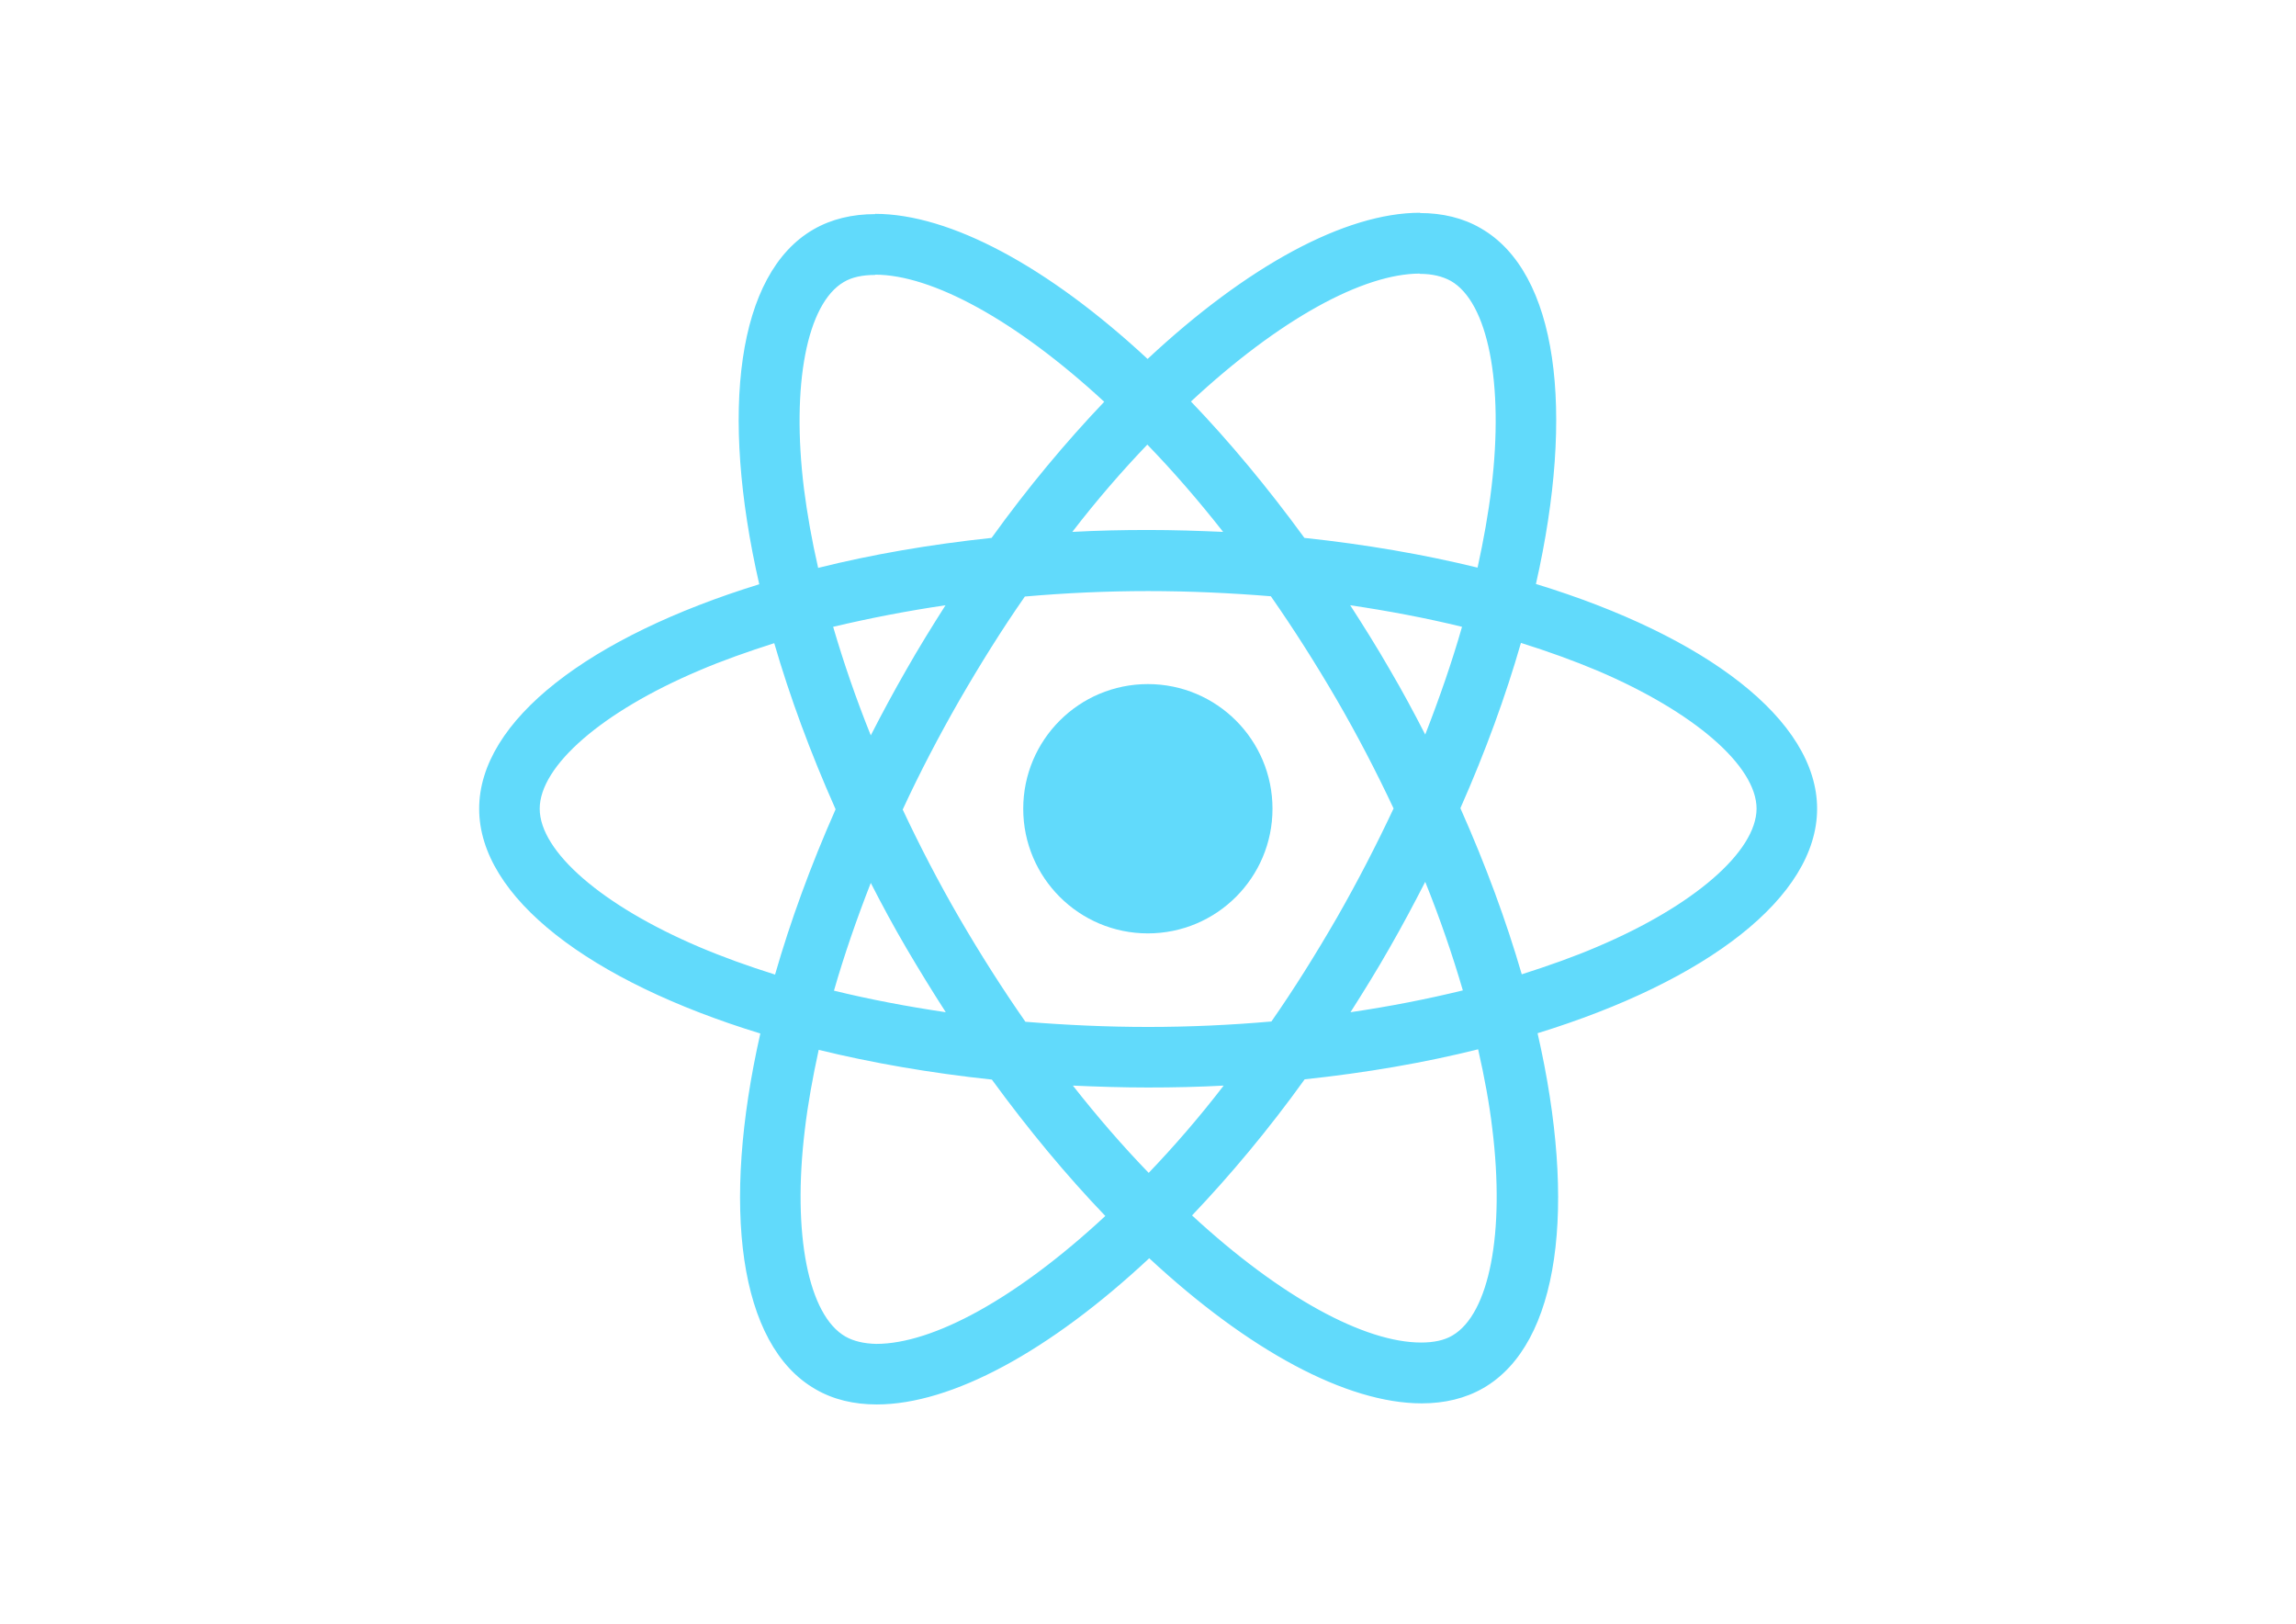
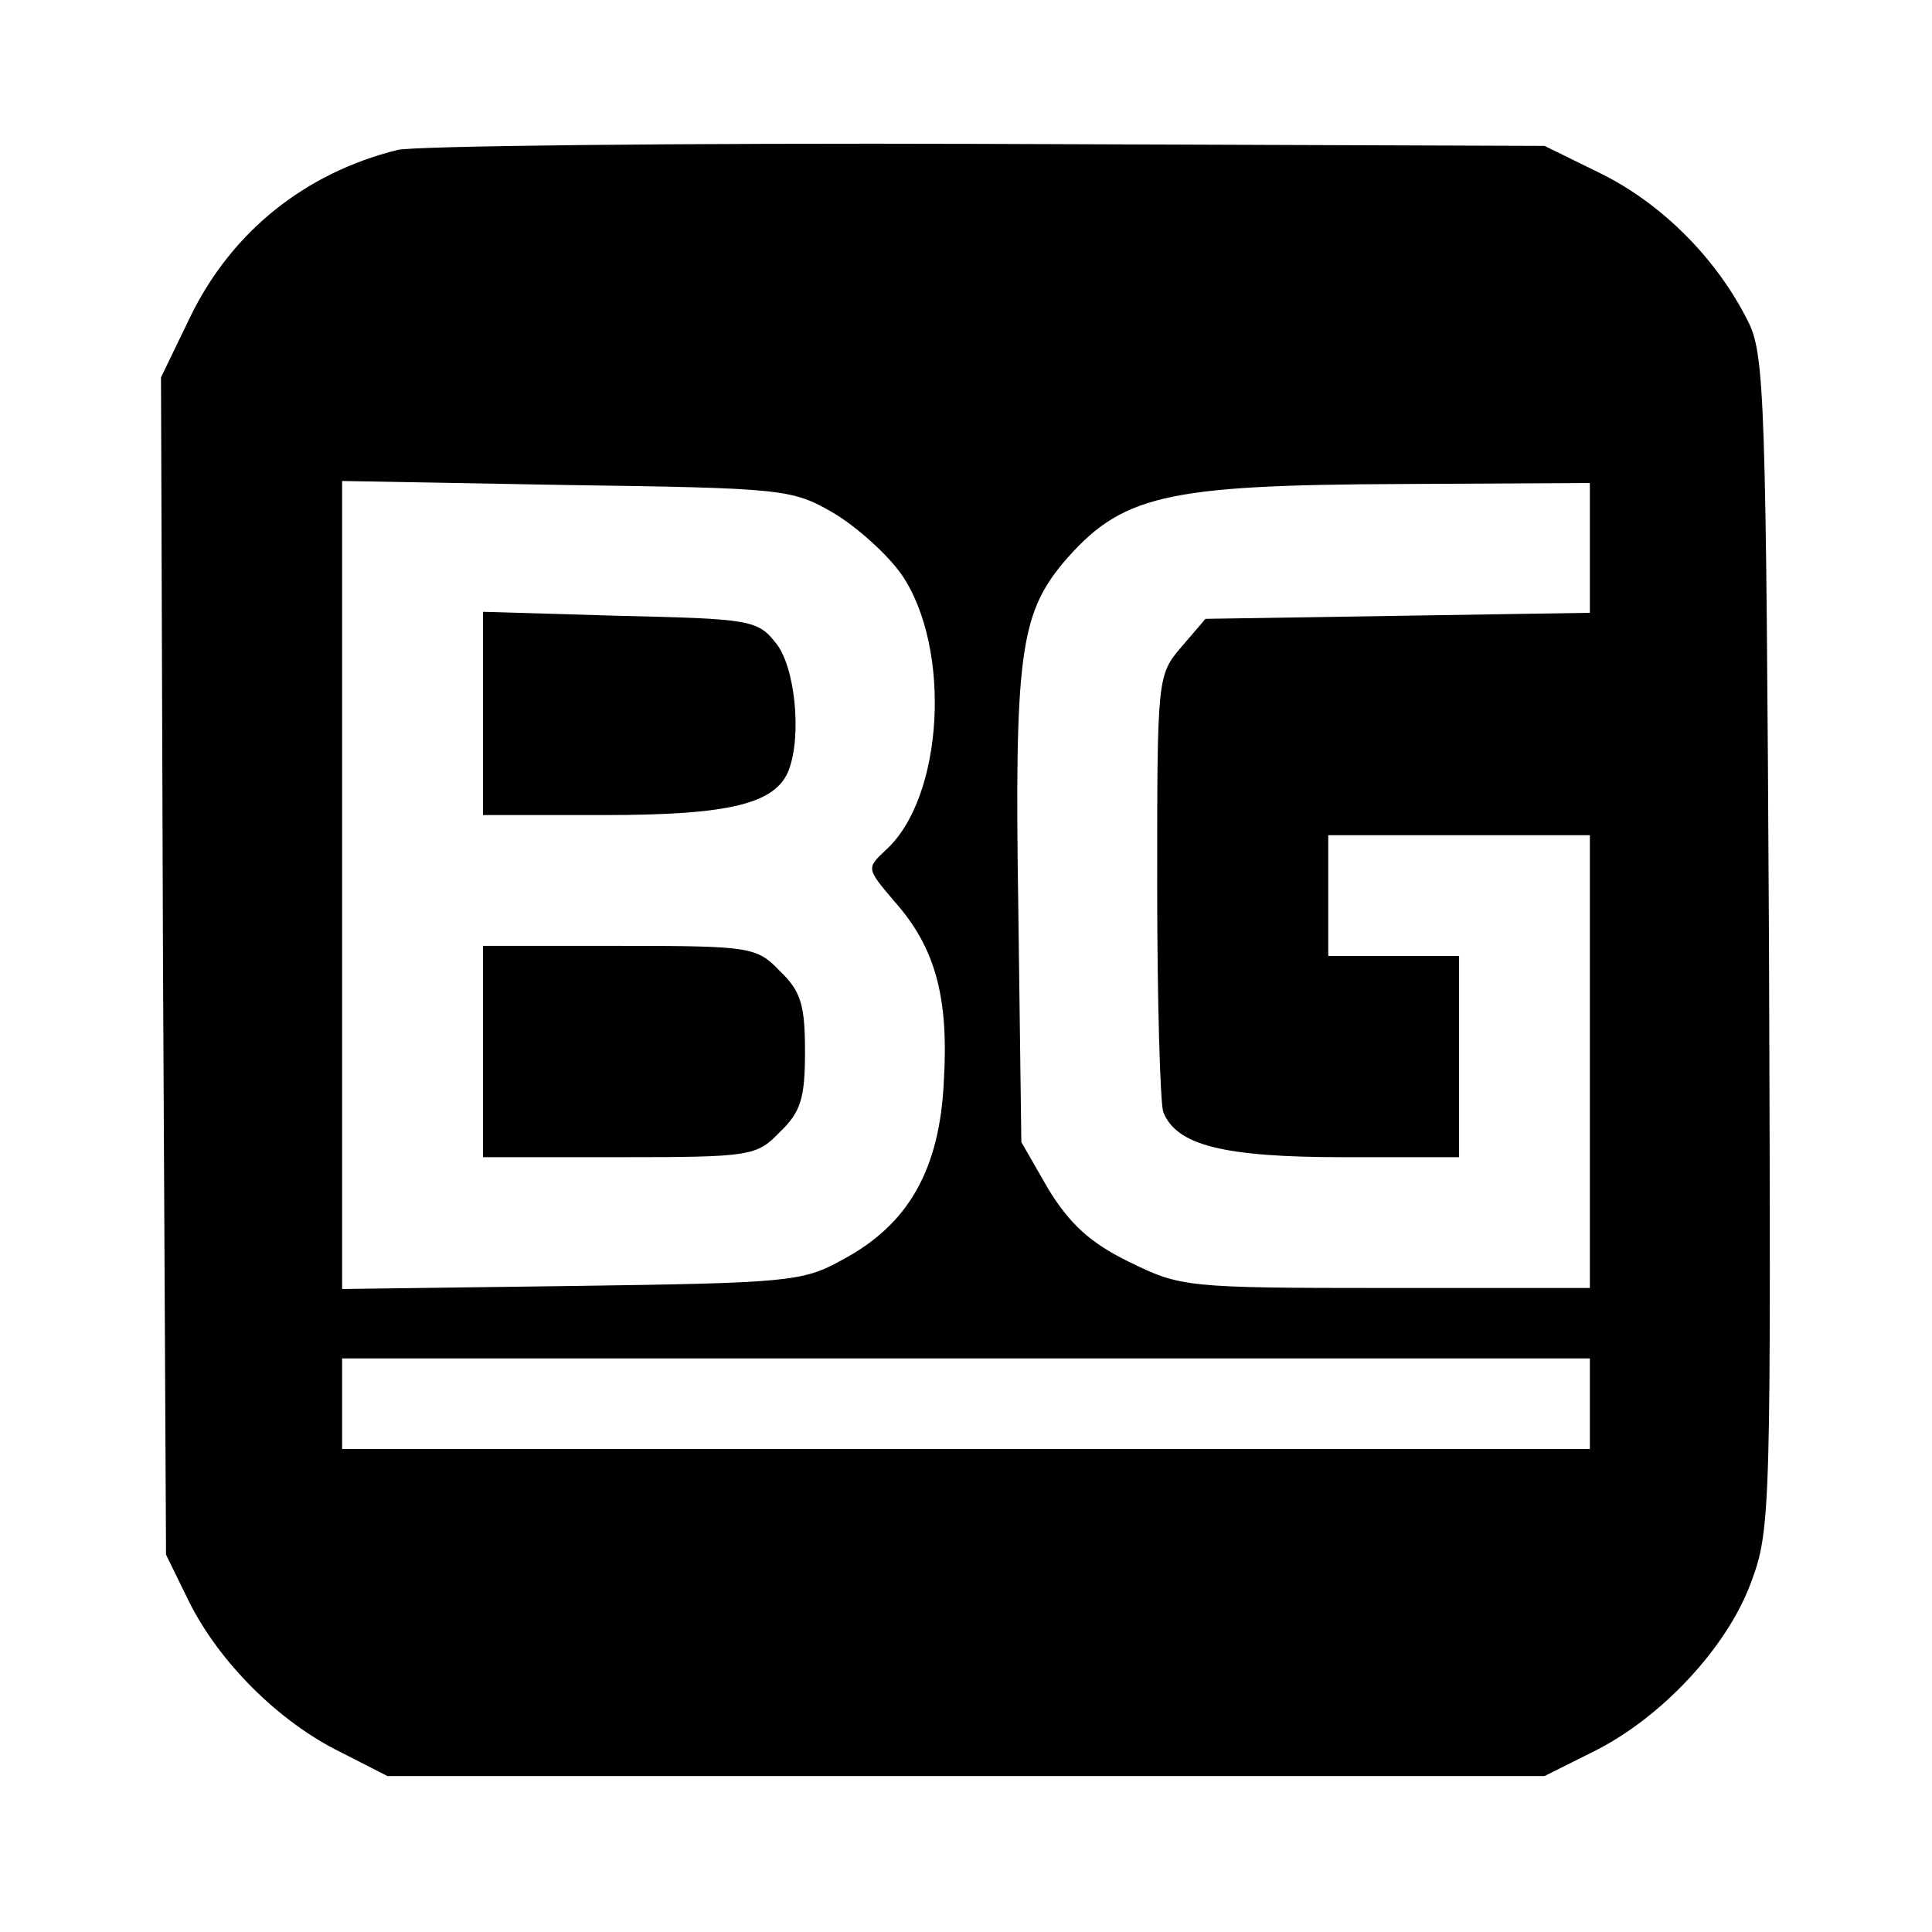
- <svg xmlns="http://www.w3.org/2000/svg" viewBox="0 0 841.9 595.3">
-   <g fill="#61DAFB">
-     <path d="M666.3 296.5c0-32.5-40.7-63.3-103.1-82.4 14.4-63.6 8-114.2-20.2-130.4-6.5-3.8-14.1-5.6-22.4-5.6v22.3c4.6 0 8.3.9 11.4 2.6 13.6 7.8 19.5 37.5 14.9 75.7-1.1 9.4-2.9 19.3-5.1 29.4-19.6-4.8-41-8.5-63.5-10.9-13.5-18.5-27.5-35.3-41.6-50 32.6-30.3 63.2-46.9 84-46.9V78c-27.5 0-63.5 19.6-99.9 53.6-36.4-33.8-72.4-53.2-99.9-53.2v22.3c20.7 0 51.4 16.5 84 46.6-14 14.7-28 31.4-41.3 49.9-22.6 2.4-44 6.1-63.6 11-2.3-10-4-19.7-5.2-29-4.7-38.2 1.1-67.9 14.6-75.8 3-1.8 6.9-2.6 11.5-2.6V78.5c-8.4 0-16 1.8-22.6 5.6-28.1 16.2-34.4 66.7-19.9 130.1-62.2 19.2-102.7 49.9-102.7 82.3 0 32.5 40.7 63.3 103.1 82.4-14.4 63.6-8 114.2 20.2 130.4 6.5 3.8 14.1 5.6 22.5 5.6 27.5 0 63.5-19.6 99.9-53.6 36.4 33.8 72.4 53.2 99.9 53.2 8.4 0 16-1.8 22.6-5.6 28.1-16.2 34.4-66.7 19.9-130.1 62-19.1 102.5-49.9 102.5-82.3zm-130.2-66.7c-3.7 12.9-8.3 26.2-13.5 39.5-4.1-8-8.4-16-13.1-24-4.6-8-9.5-15.8-14.4-23.4 14.2 2.1 27.9 4.7 41 7.9zm-45.8 106.5c-7.8 13.5-15.8 26.3-24.1 38.2-14.9 1.3-30 2-45.2 2-15.1 0-30.2-.7-45-1.9-8.3-11.9-16.4-24.6-24.2-38-7.6-13.1-14.5-26.4-20.8-39.8 6.2-13.4 13.2-26.8 20.7-39.9 7.8-13.5 15.8-26.3 24.1-38.2 14.9-1.3 30-2 45.2-2 15.1 0 30.2.7 45 1.9 8.3 11.9 16.4 24.6 24.2 38 7.6 13.1 14.5 26.4 20.8 39.8-6.3 13.4-13.2 26.8-20.7 39.9zm32.3-13c5.4 13.4 10 26.8 13.8 39.8-13.1 3.2-26.9 5.9-41.2 8 4.9-7.7 9.8-15.6 14.4-23.7 4.6-8 8.9-16.1 13-24.1zM421.2 430c-9.3-9.6-18.6-20.3-27.8-32 9 .4 18.2.7 27.5.7 9.4 0 18.7-.2 27.8-.7-9 11.7-18.3 22.4-27.5 32zm-74.4-58.9c-14.2-2.1-27.9-4.7-41-7.9 3.7-12.9 8.3-26.2 13.5-39.5 4.1 8 8.4 16 13.1 24 4.7 8 9.5 15.8 14.4 23.4zM420.7 163c9.3 9.6 18.6 20.3 27.8 32-9-.4-18.2-.7-27.5-.7-9.4 0-18.7.2-27.8.7 9-11.7 18.3-22.4 27.5-32zm-74 58.9c-4.9 7.7-9.8 15.6-14.4 23.7-4.6 8-8.9 16-13 24-5.4-13.4-10-26.8-13.8-39.8 13.1-3.1 26.9-5.8 41.2-7.9zm-90.5 125.2c-35.4-15.1-58.3-34.9-58.3-50.6 0-15.7 22.9-35.6 58.3-50.6 8.6-3.7 18-7 27.7-10.1 5.7 19.6 13.2 40 22.5 60.9-9.2 20.8-16.6 41.1-22.2 60.6-9.9-3.1-19.3-6.5-28-10.2zM310 490c-13.6-7.8-19.5-37.5-14.9-75.7 1.1-9.4 2.9-19.3 5.1-29.4 19.6 4.8 41 8.5 63.5 10.9 13.5 18.5 27.5 35.3 41.6 50-32.6 30.3-63.2 46.9-84 46.9-4.5-.1-8.3-1-11.3-2.7zm237.2-76.2c4.7 38.2-1.1 67.9-14.6 75.8-3 1.8-6.9 2.6-11.5 2.6-20.7 0-51.4-16.5-84-46.6 14-14.7 28-31.4 41.3-49.9 22.6-2.4 44-6.1 63.6-11 2.3 10.1 4.1 19.8 5.2 29.1zm38.5-66.7c-8.6 3.7-18 7-27.7 10.1-5.7-19.6-13.2-40-22.5-60.9 9.2-20.8 16.6-41.1 22.2-60.6 9.9 3.1 19.3 6.5 28.1 10.2 35.4 15.1 58.3 34.9 58.3 50.6-.1 15.7-23 35.6-58.4 50.6zM320.8 78.4z" />
-     <circle cx="420.9" cy="296.5" r="45.7" />
-     <path d="M520.5 78.1z" />
+ <svg xmlns="http://www.w3.org/2000/svg" version="1.0" width="192pt" height="192pt" viewBox="0 0 192 192" preserveAspectRatio="xMidYMid meet">
+   <g transform="translate(0,192) scale(0.1,-0.1)" fill="#000000" stroke="none">
+     <path d="M395 1771 c-92 -23 -164 -81 -205 -164 l-30 -62 2 -585 3 -585 23 -47 c30 -60 89 -119 150 -149 l47 -24 575 0 575 0 48 24 c67 33 133 103 157 168 20 53 20 72 18 636 -3 539 -4 585 -21 618 -31 62 -85 116 -145 146 l-57 28 -555 2 c-305 1 -568 -2 -585 -6z m432 -360 c24 -14 55 -42 69 -62 50 -73 42 -222 -16 -274 -19 -18 -19 -18 9 -51 40 -45 54 -94 49 -178 -4 -88 -35 -143 -101 -178 -39 -22 -55 -23 -269 -26 l-228 -3 0 401 0 402 223 -4 c214 -3 224 -4 264 -27z m753 -35 l0 -65 -191 -3 -191 -3 -24 -28 c-24 -28 -24 -31 -24 -237 0 -114 3 -216 6 -225 13 -33 59 -45 179 -45 l115 0 0 100 0 100 -65 0 -65 0 0 60 0 60 130 0 130 0 0 -225 0 -225 -203 0 c-199 0 -204 1 -255 26 -39 19 -59 38 -80 72 l-27 47 -3 231 c-4 251 2 293 44 344 58 68 100 78 337 79 l187 1 0 -64z m0 -851 l0 -45 -620 0 -620 0 0 45 0 45 620 0 620 0 0 -45z" />
+     <path d="M480 1211 l0 -101 120 0 c125 0 171 11 184 45 13 35 6 103 -13 126 -18 23 -26 24 -155 27 l-136 4 0 -101z" />
+     <path d="M480 875 l0 -105 135 0 c131 0 137 1 160 25 21 20 25 34 25 80 0 46 -4 60 -25 80 -23 24 -29 25 -160 25 l-135 0 0 -105z" />
  </g>
</svg>
